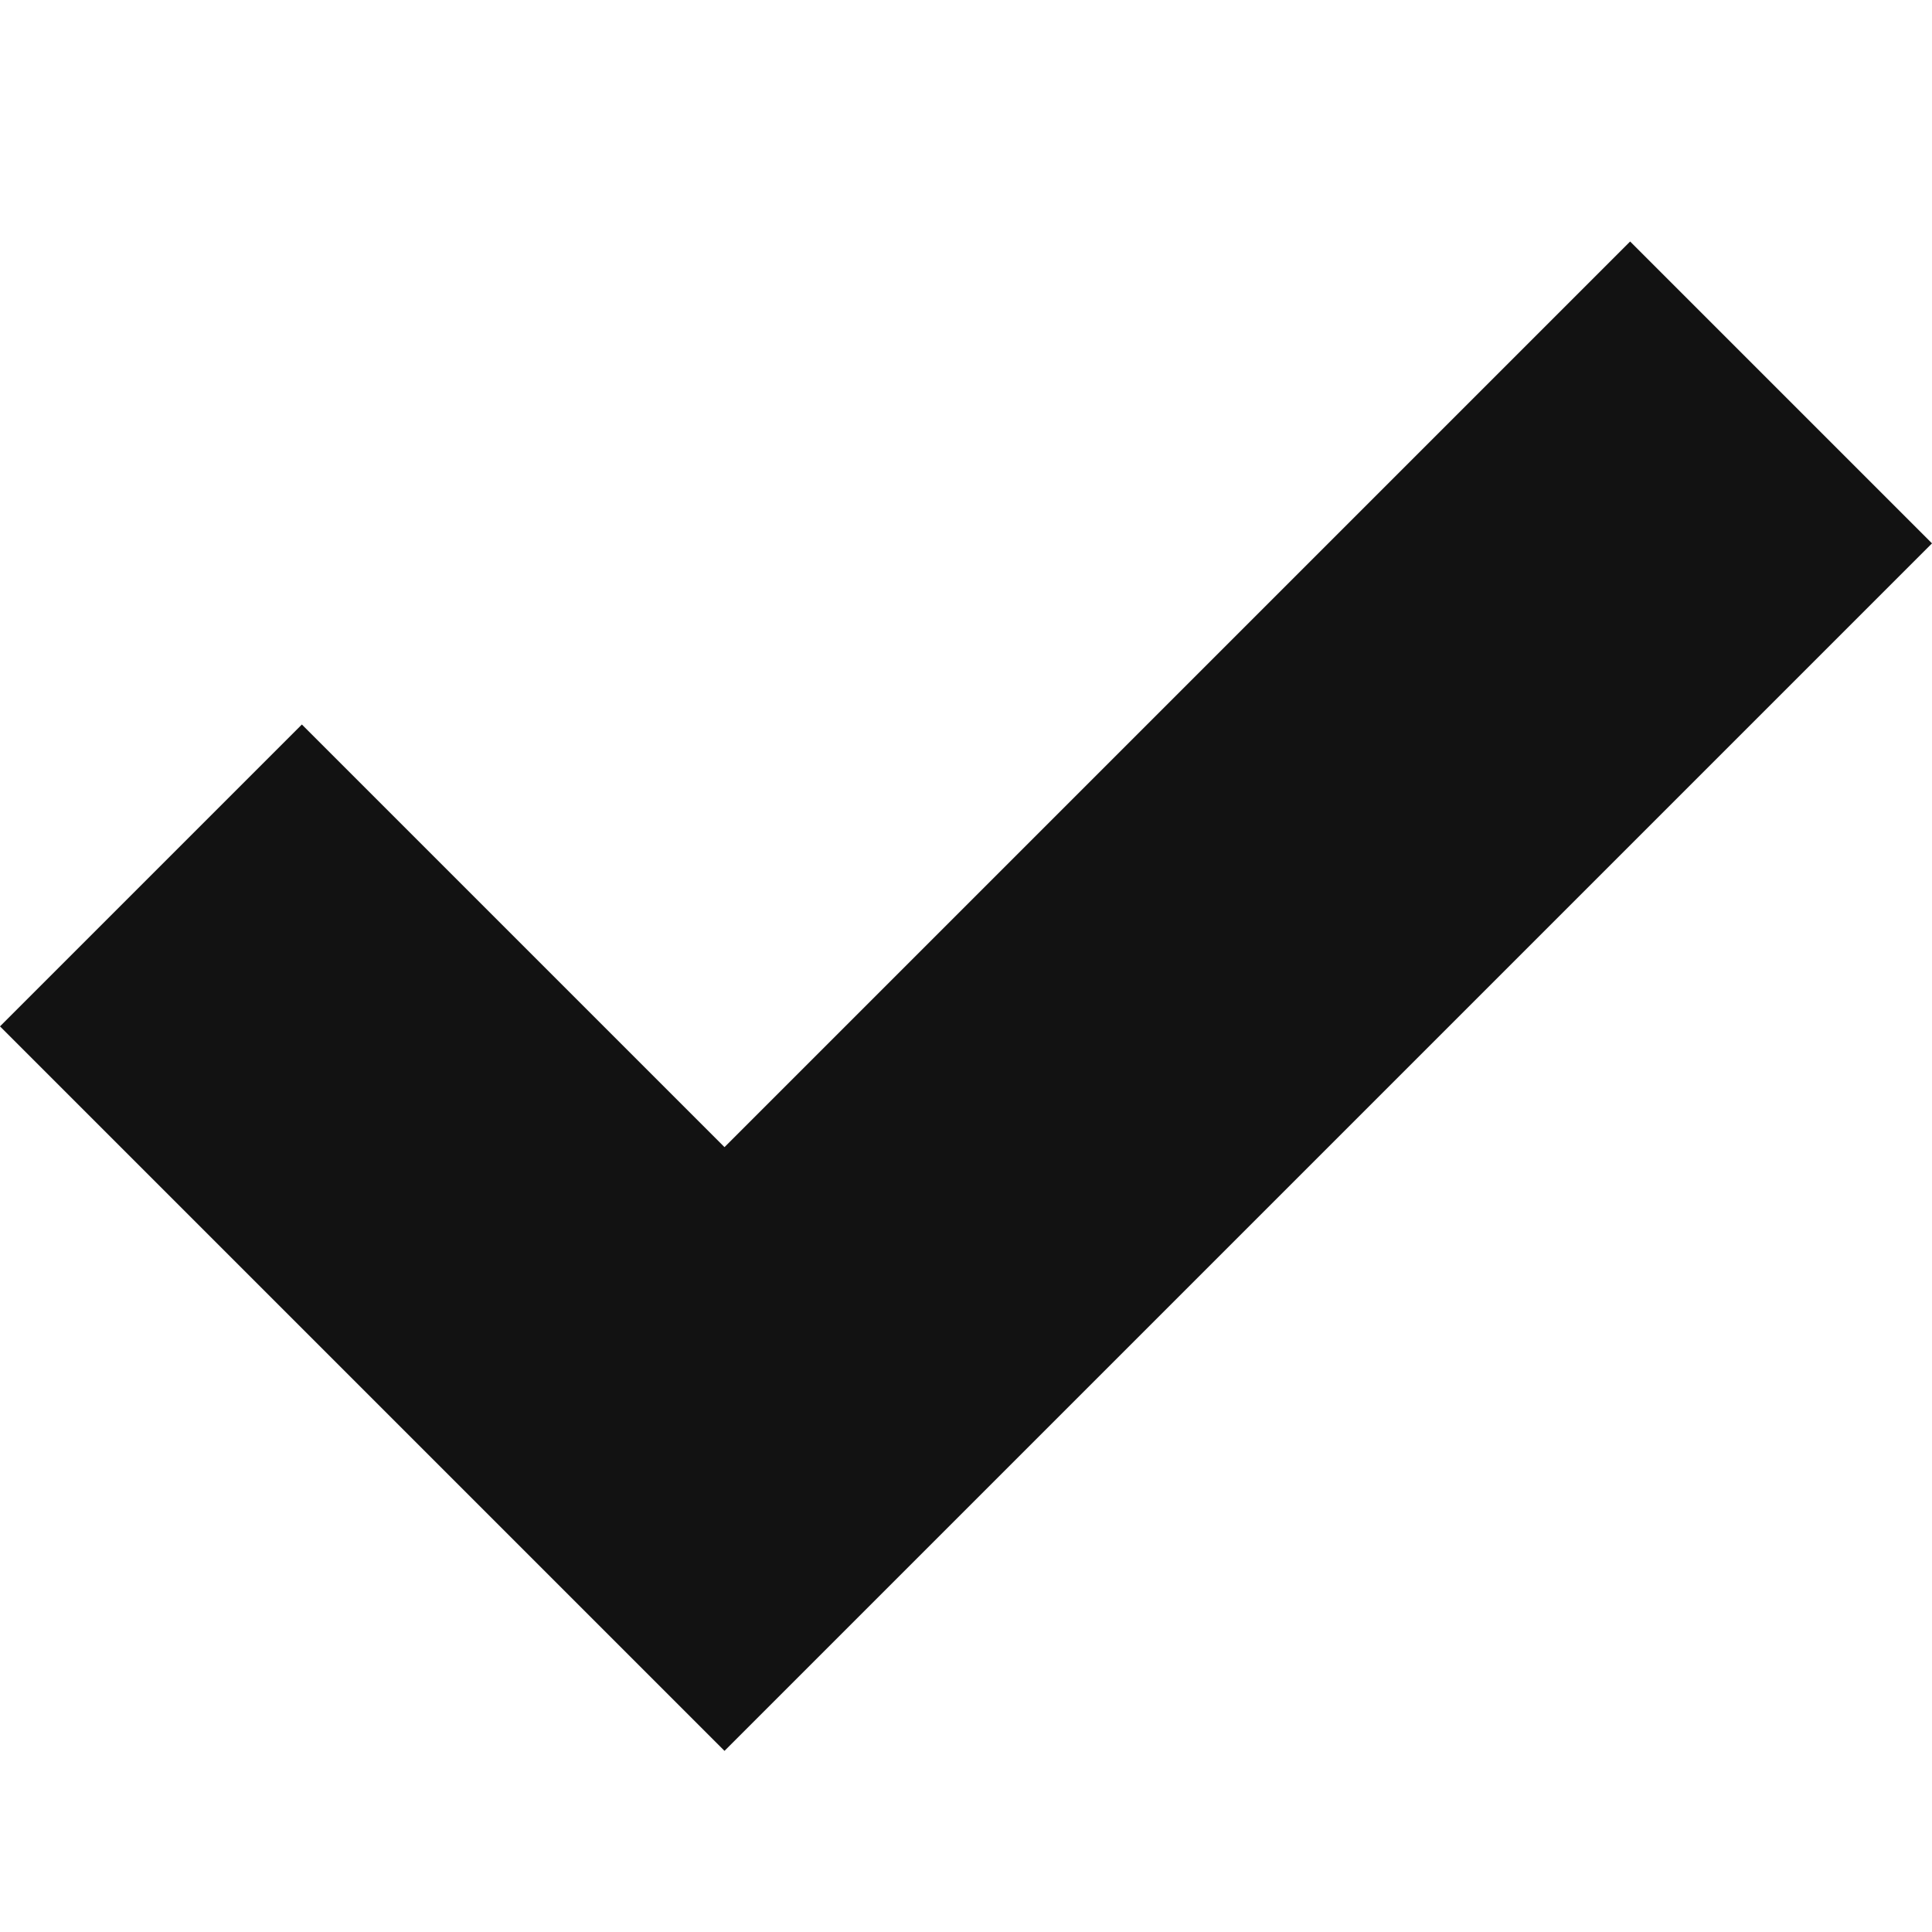
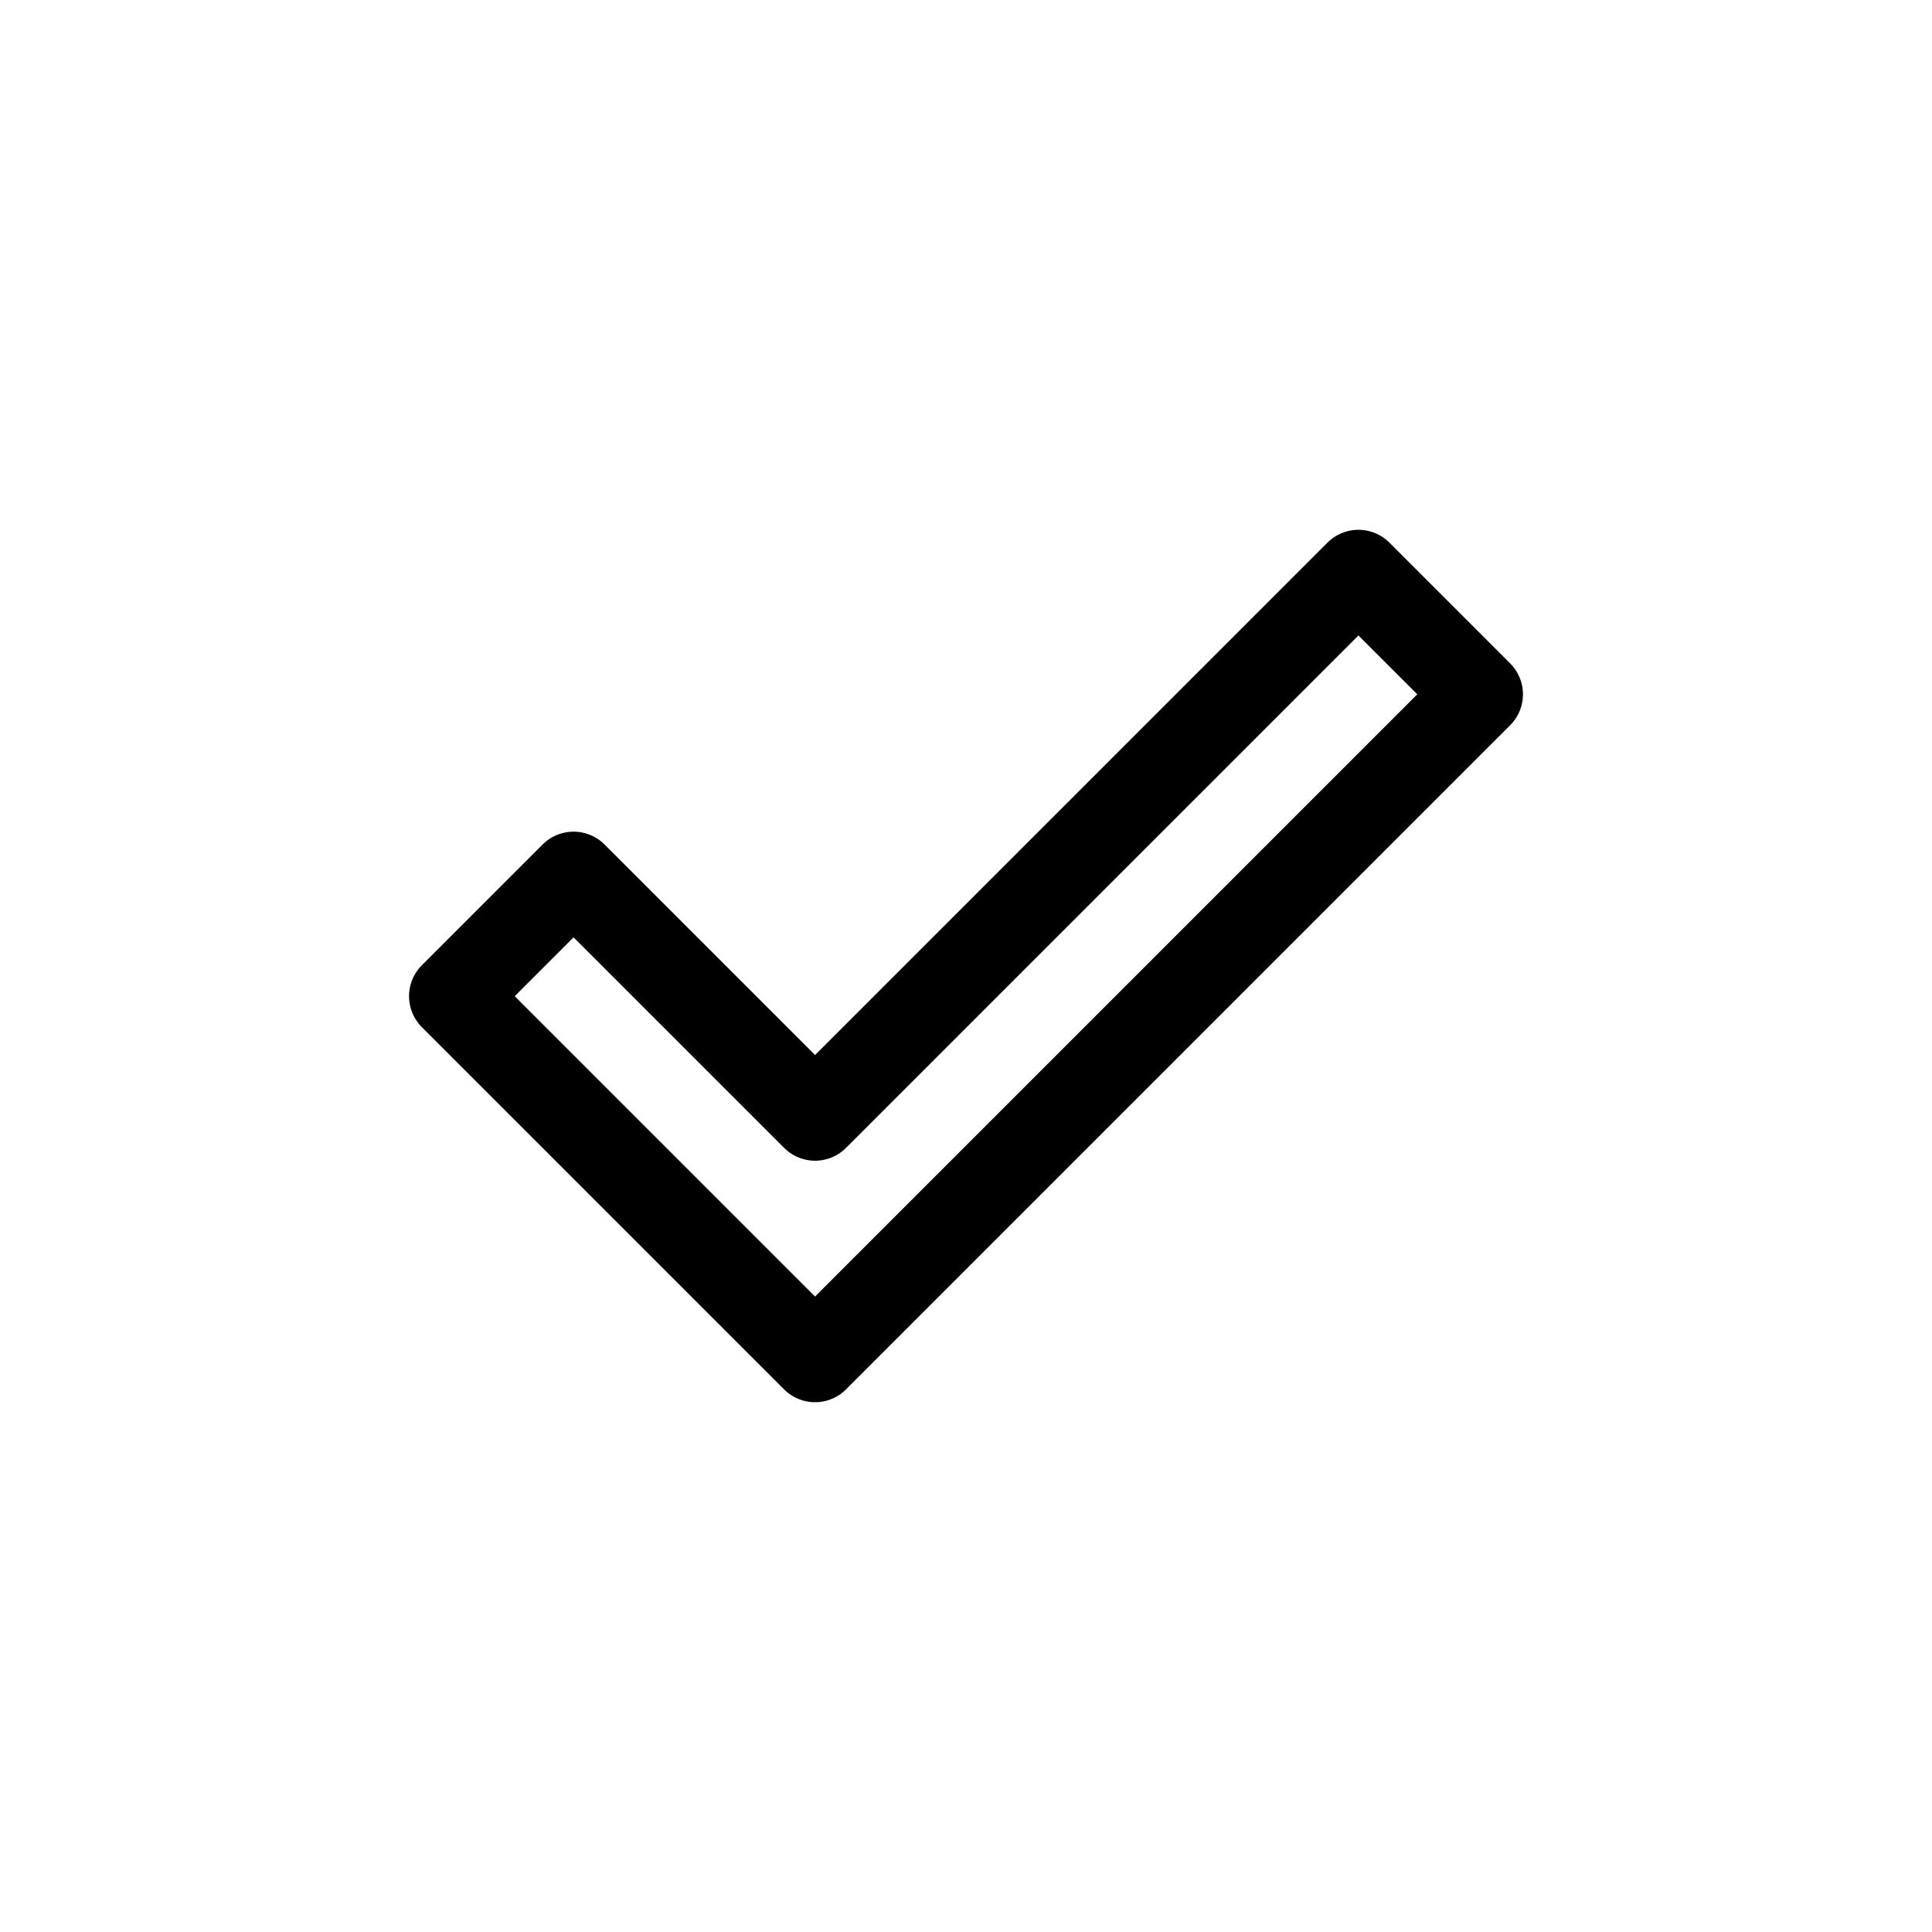
- <svg xmlns="http://www.w3.org/2000/svg" version="1.1" id="Ebene_1" x="0px" y="0px" width="32px" height="32px" viewBox="0 0 32 32" enable-background="new 0 0 32 32" xml:space="preserve">
-   <g id="icomoon-ignore">
-     <line fill="none" stroke="#449FDB" x1="0" y1="0" x2="0" y2="0" />
-   </g>
-   <path fill="#121212" d="M27,4L12,19l-7-7l-5,5l12,12L32,9L27,4z" />
+ <svg xmlns="http://www.w3.org/2000/svg" id="cat-pg" viewBox="0 0 32 32">
+   <defs>
+     <style>.cls-1{fill:none;stroke:#000;stroke-linejoin:round;stroke-width:1.45px;}</style>
+   </defs>
+   <polygon class="cls-1" points="7.5 16.5 9.5 14.5 13.5 18.5 22.5 9.5 24.5 11.5 13.5 22.5 7.5 16.5" />
</svg>
